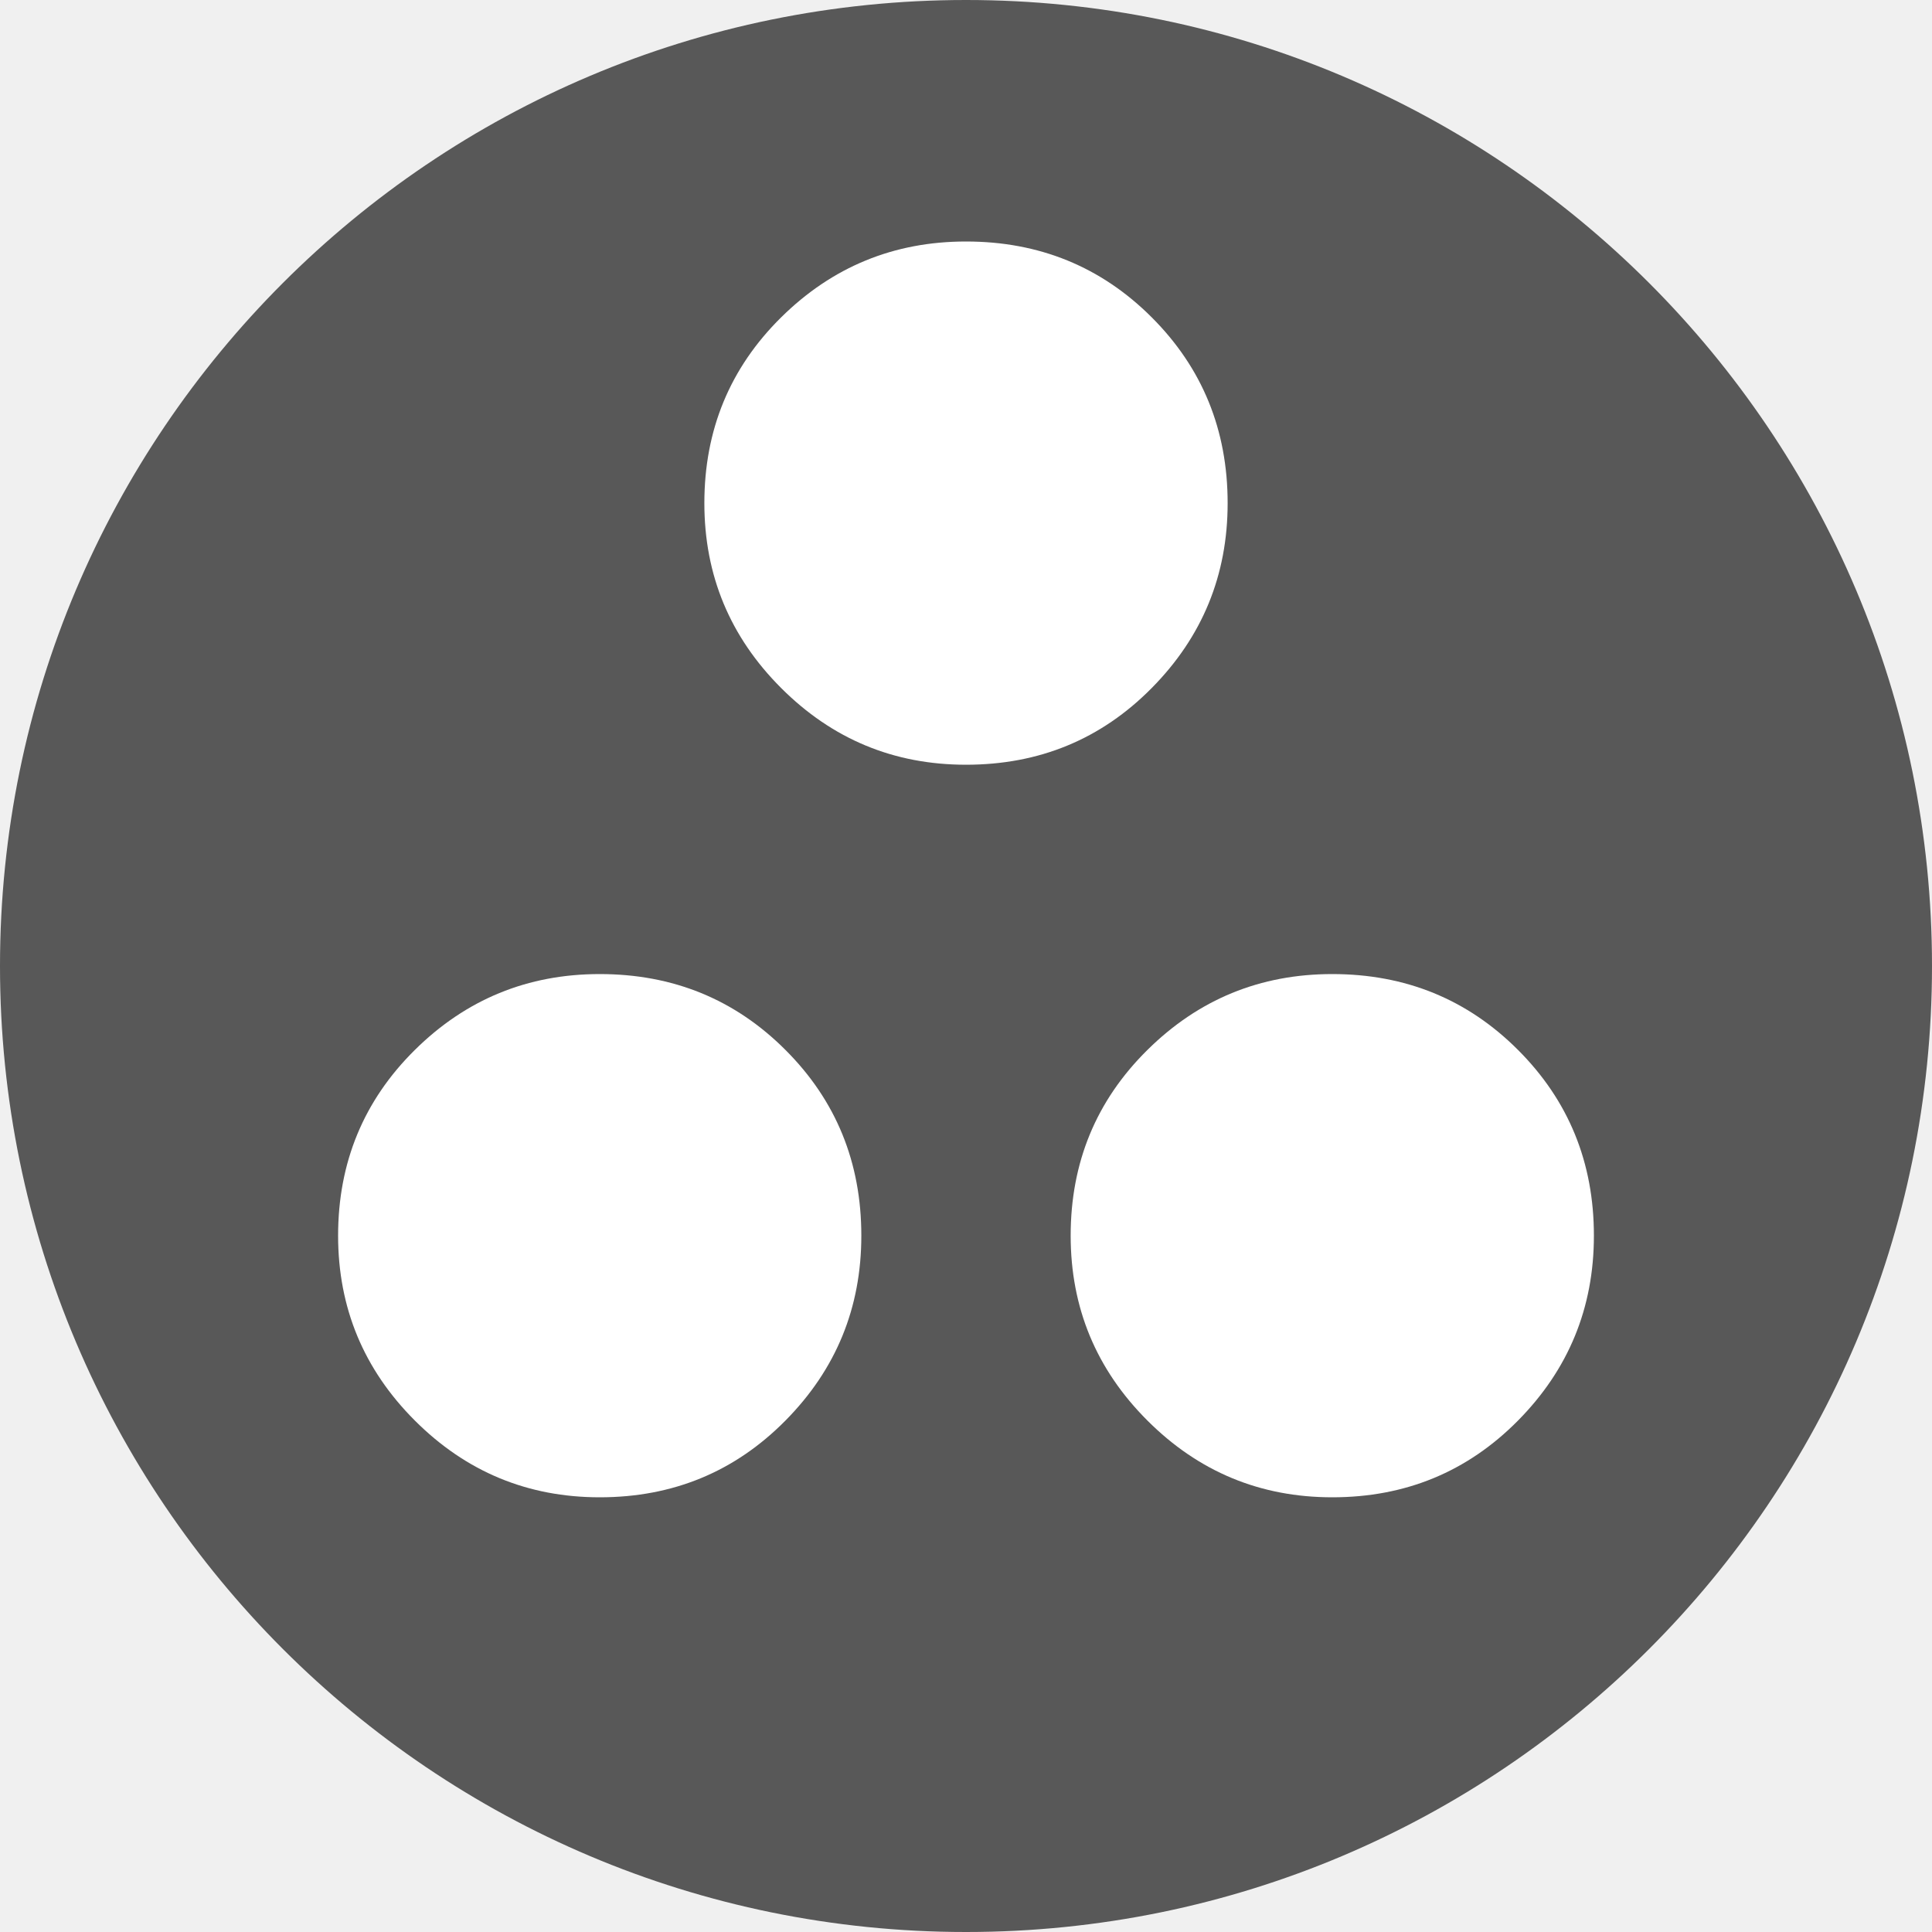
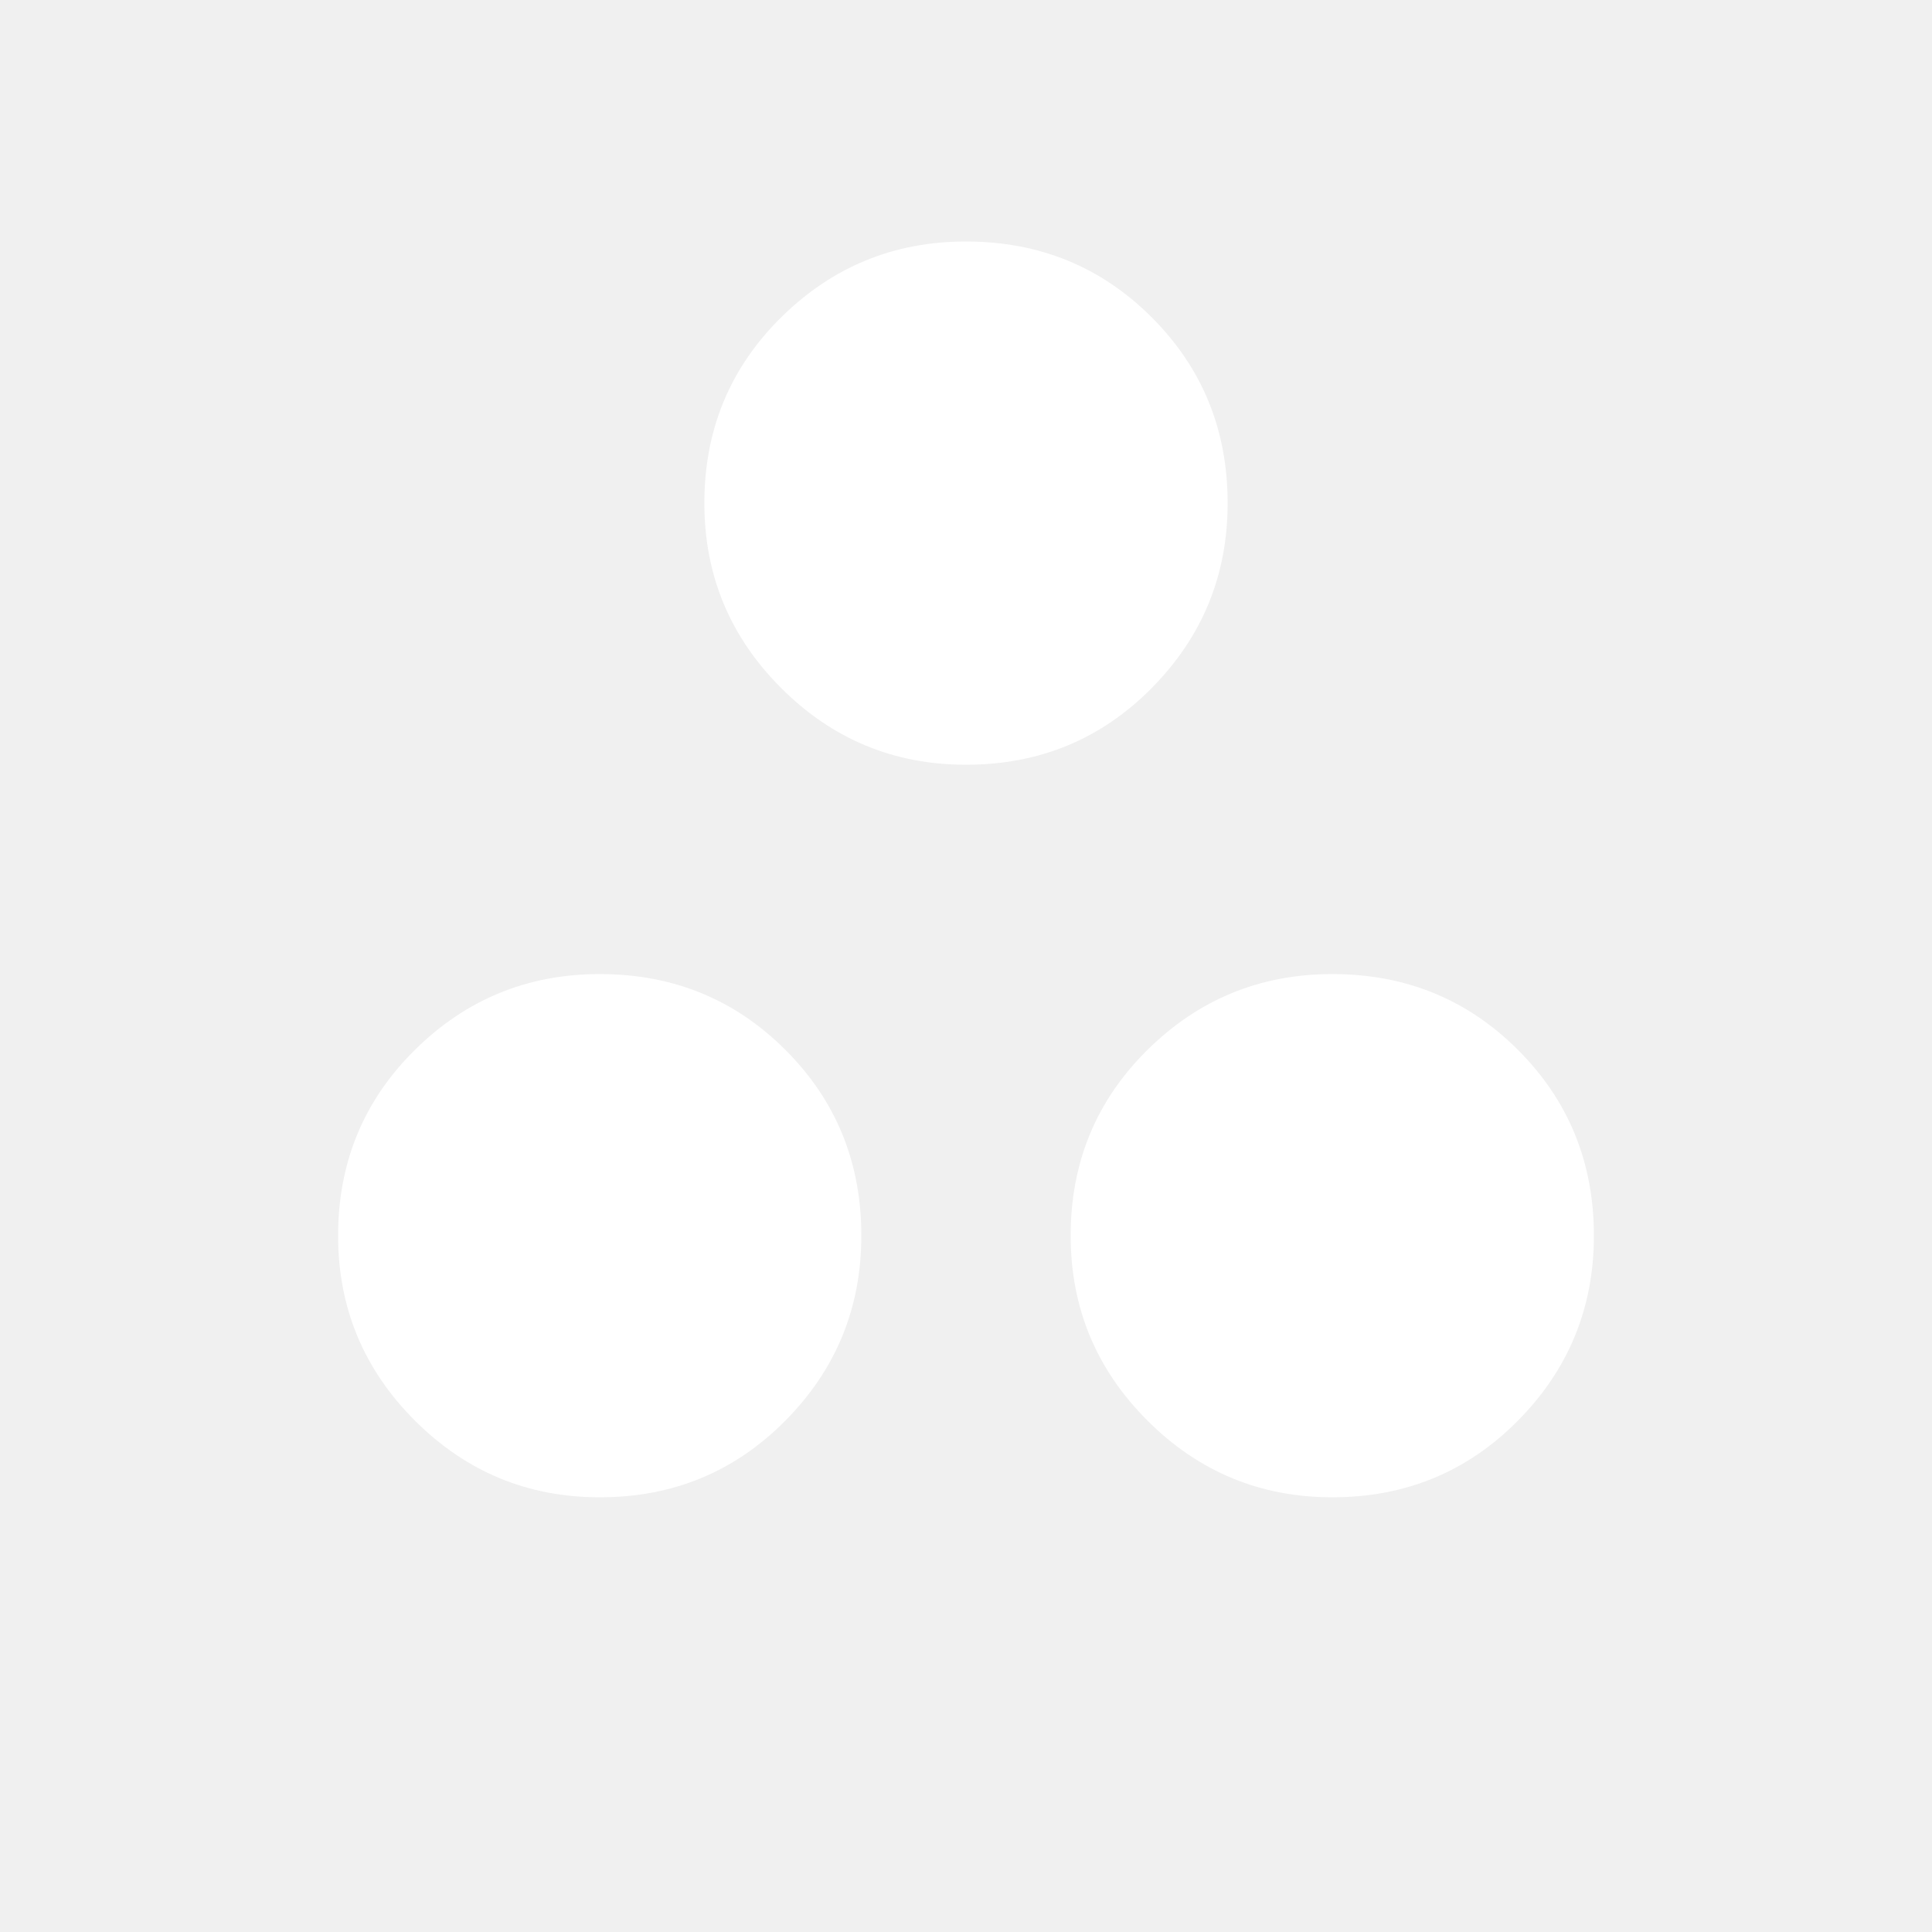
<svg xmlns="http://www.w3.org/2000/svg" width="40" height="40" viewBox="0 0 40 40" fill="none">
-   <circle cx="20" cy="20" r="20" fill="#585858" />
  <path d="M20 15.833C18.507 15.833 17.232 15.304 16.172 14.244C15.113 13.185 14.583 11.909 14.583 10.417C14.583 8.9 15.113 7.618 16.172 6.571C17.232 5.524 18.507 5 20 5C21.517 5 22.799 5.524 23.846 6.571C24.893 7.618 25.417 8.9 25.417 10.417C25.417 11.909 24.893 13.185 23.846 14.244C22.799 15.304 21.517 15.833 20 15.833ZM12.417 31C10.924 31 9.648 30.47 8.589 29.411C7.53 28.352 7 27.076 7 25.583C7 24.067 7.53 22.785 8.589 21.738C9.648 20.69 10.924 20.167 12.417 20.167C13.933 20.167 15.215 20.69 16.262 21.738C17.31 22.785 17.833 24.067 17.833 25.583C17.833 27.076 17.31 28.352 16.262 29.411C15.215 30.47 13.933 31 12.417 31ZM27.583 31C26.091 31 24.815 30.47 23.756 29.411C22.696 28.352 22.167 27.076 22.167 25.583C22.167 24.067 22.696 22.785 23.756 21.738C24.815 20.69 26.091 20.167 27.583 20.167C29.1 20.167 30.382 20.69 31.429 21.738C32.476 22.785 33 24.067 33 25.583C33 27.076 32.476 28.352 31.429 29.411C30.382 30.47 29.1 31 27.583 31Z" fill="white" />
</svg>
